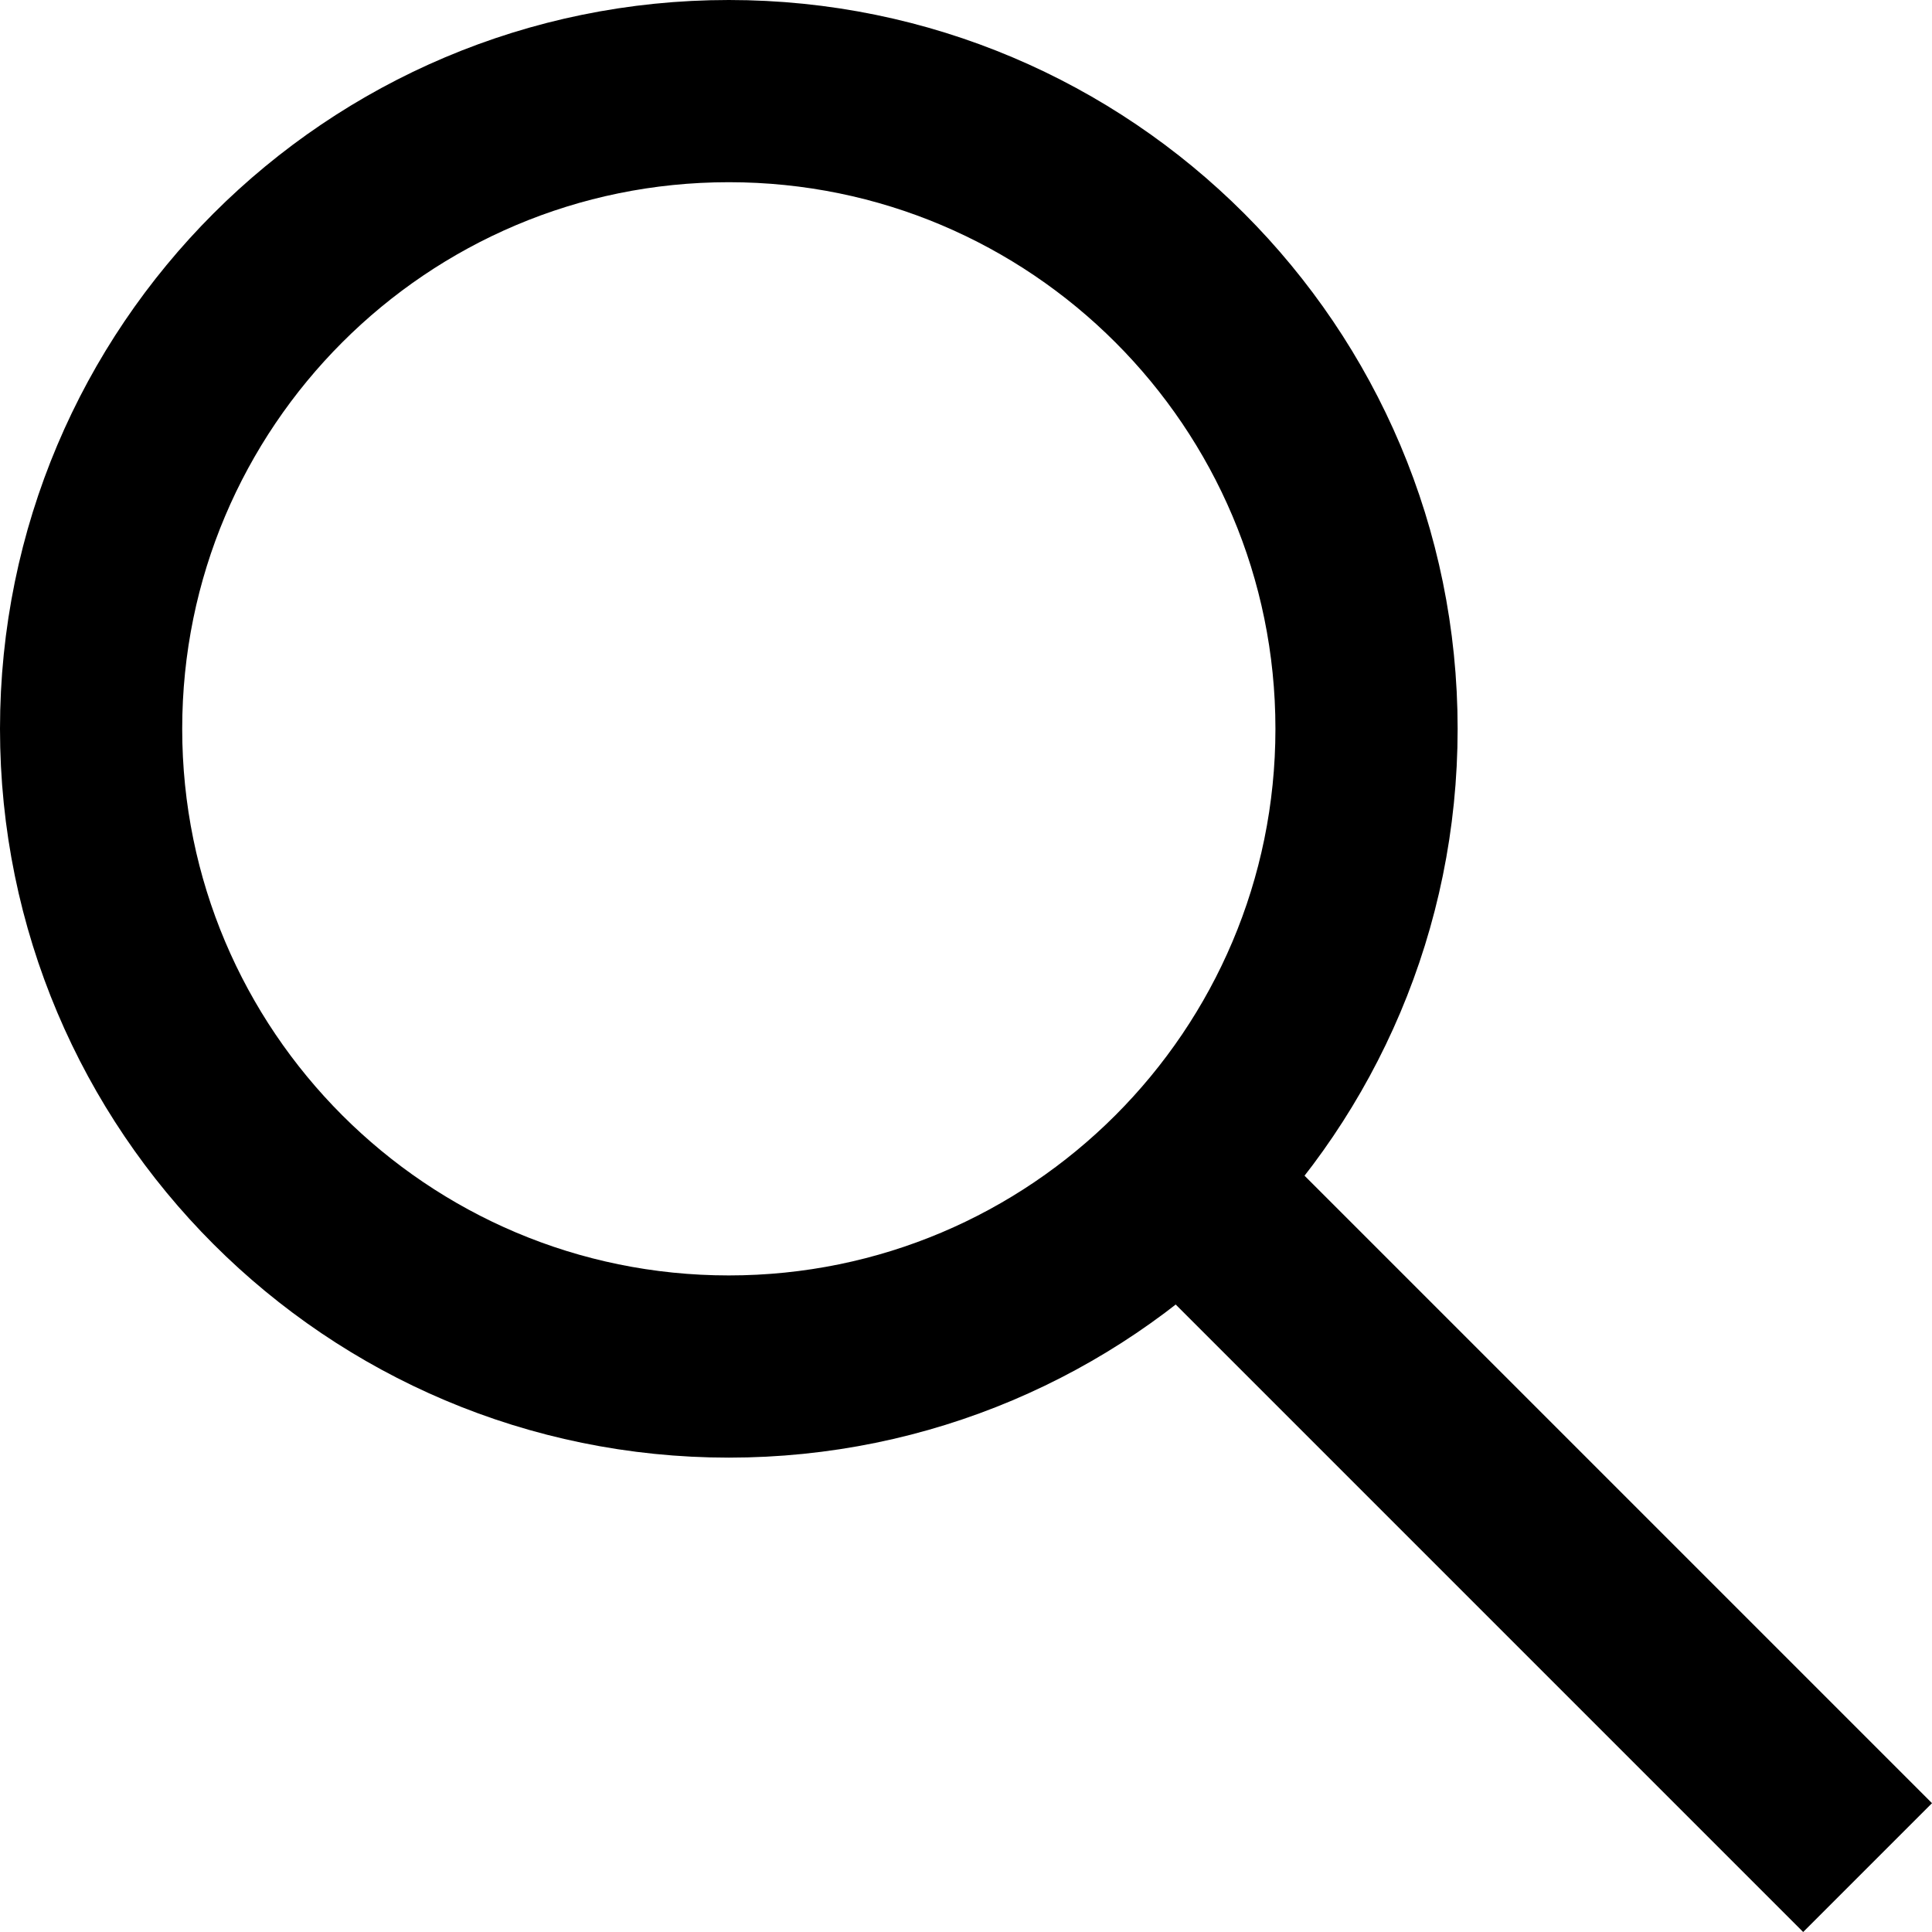
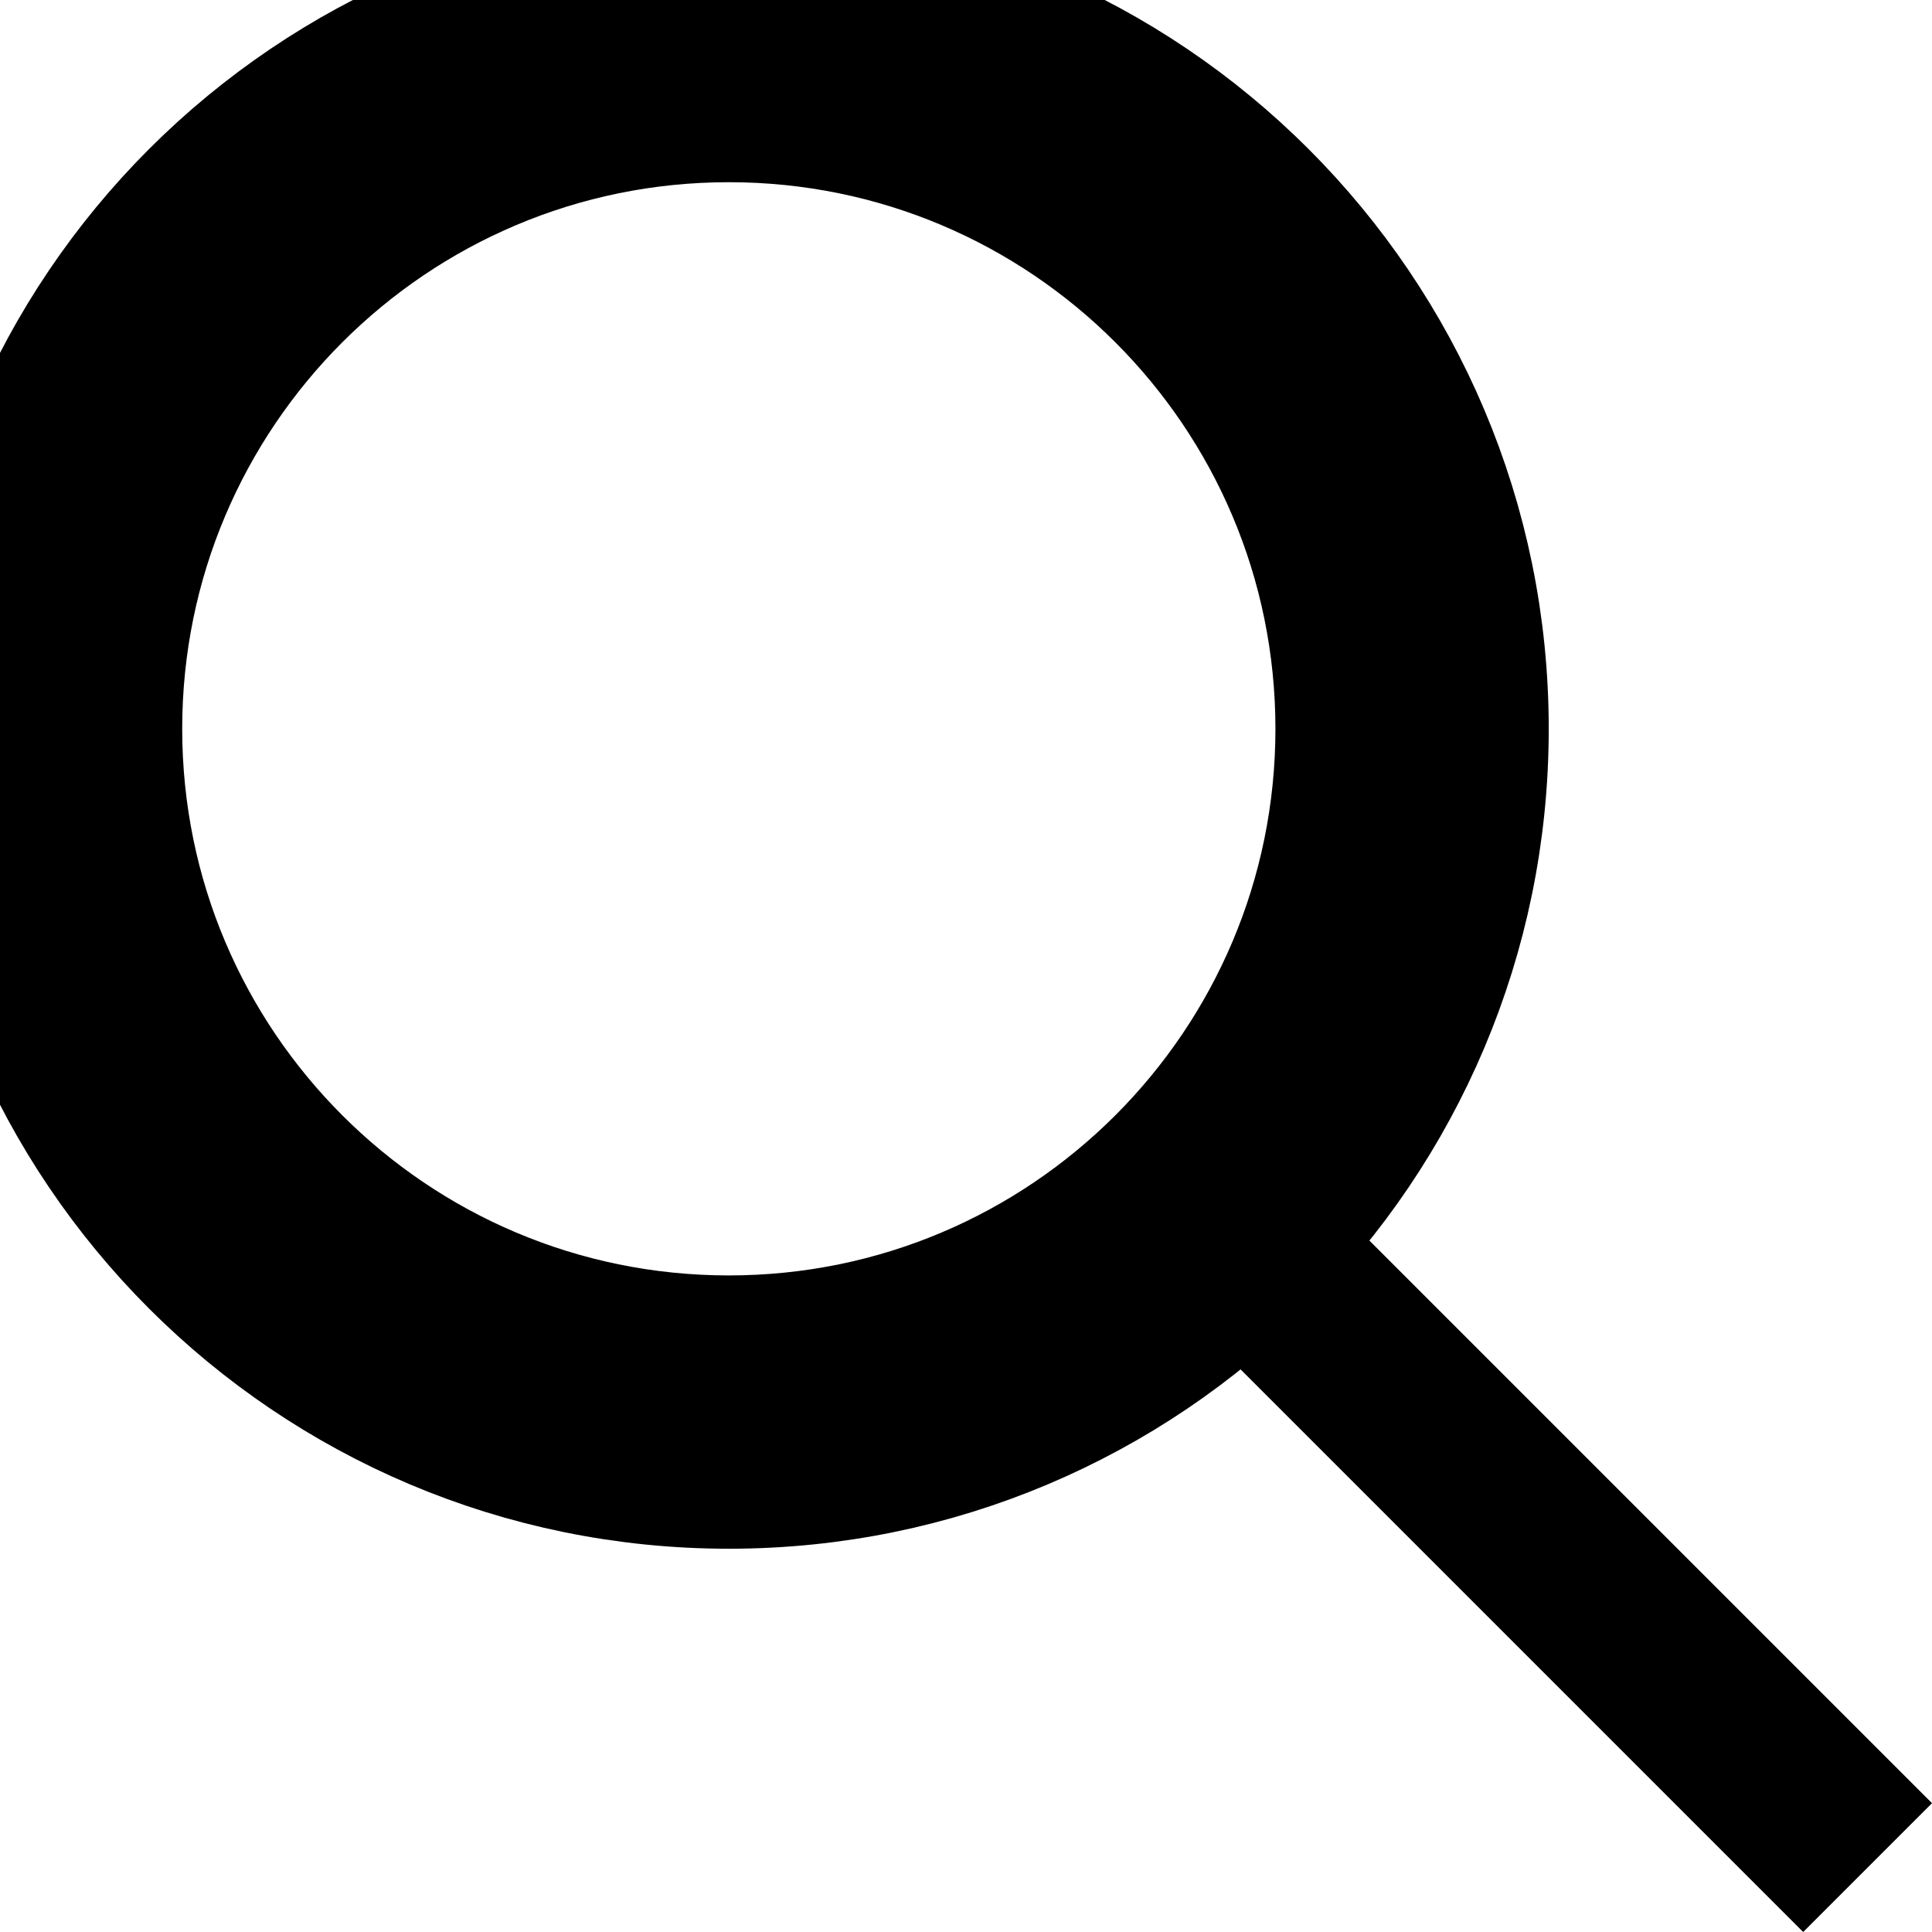
- <svg xmlns="http://www.w3.org/2000/svg" width="21.207" height="21.207" viewBox="0 0 21.207 21.207">
+ <svg xmlns="http://www.w3.org/2000/svg" style="overflow:visible;" width="21.207" height="21.207" viewBox="0 0 21.207 21.207">
  <defs>
    <style>
-             .cls-1,.cls-3{fill:none}.cls-1{stroke:#000;stroke-width:2px}.cls-2{stroke:none}
+             .cls-search-1,.cls-3{fill:none}.cls-search-1{stroke:#000;stroke-width:2px}
        </style>
  </defs>
  <g id="Group_348" data-name="Group 348" transform="translate(-1819.5 -187)">
-     <g id="Ellipse_53" class="cls-1" data-name="Ellipse 53" transform="translate(1819.5 187)">
+     <g id="Ellipse_53" class="cls-search-1" data-name="Ellipse 53" transform="translate(1819.5 187)">
      <circle cx="8" cy="8" r="8" class="cls-2" />
      <circle cx="8" cy="8" r="7" class="cls-3" />
    </g>
-     <path id="Line_296" d="M0 0l7 7" class="cls-1" data-name="Line 296" transform="translate(1833 200.5)" />
+     <path id="Line_296" d="M0 0l7 7" class="cls-search-1" data-name="Line 296" transform="translate(1833 200.5)" />
  </g>
</svg>
